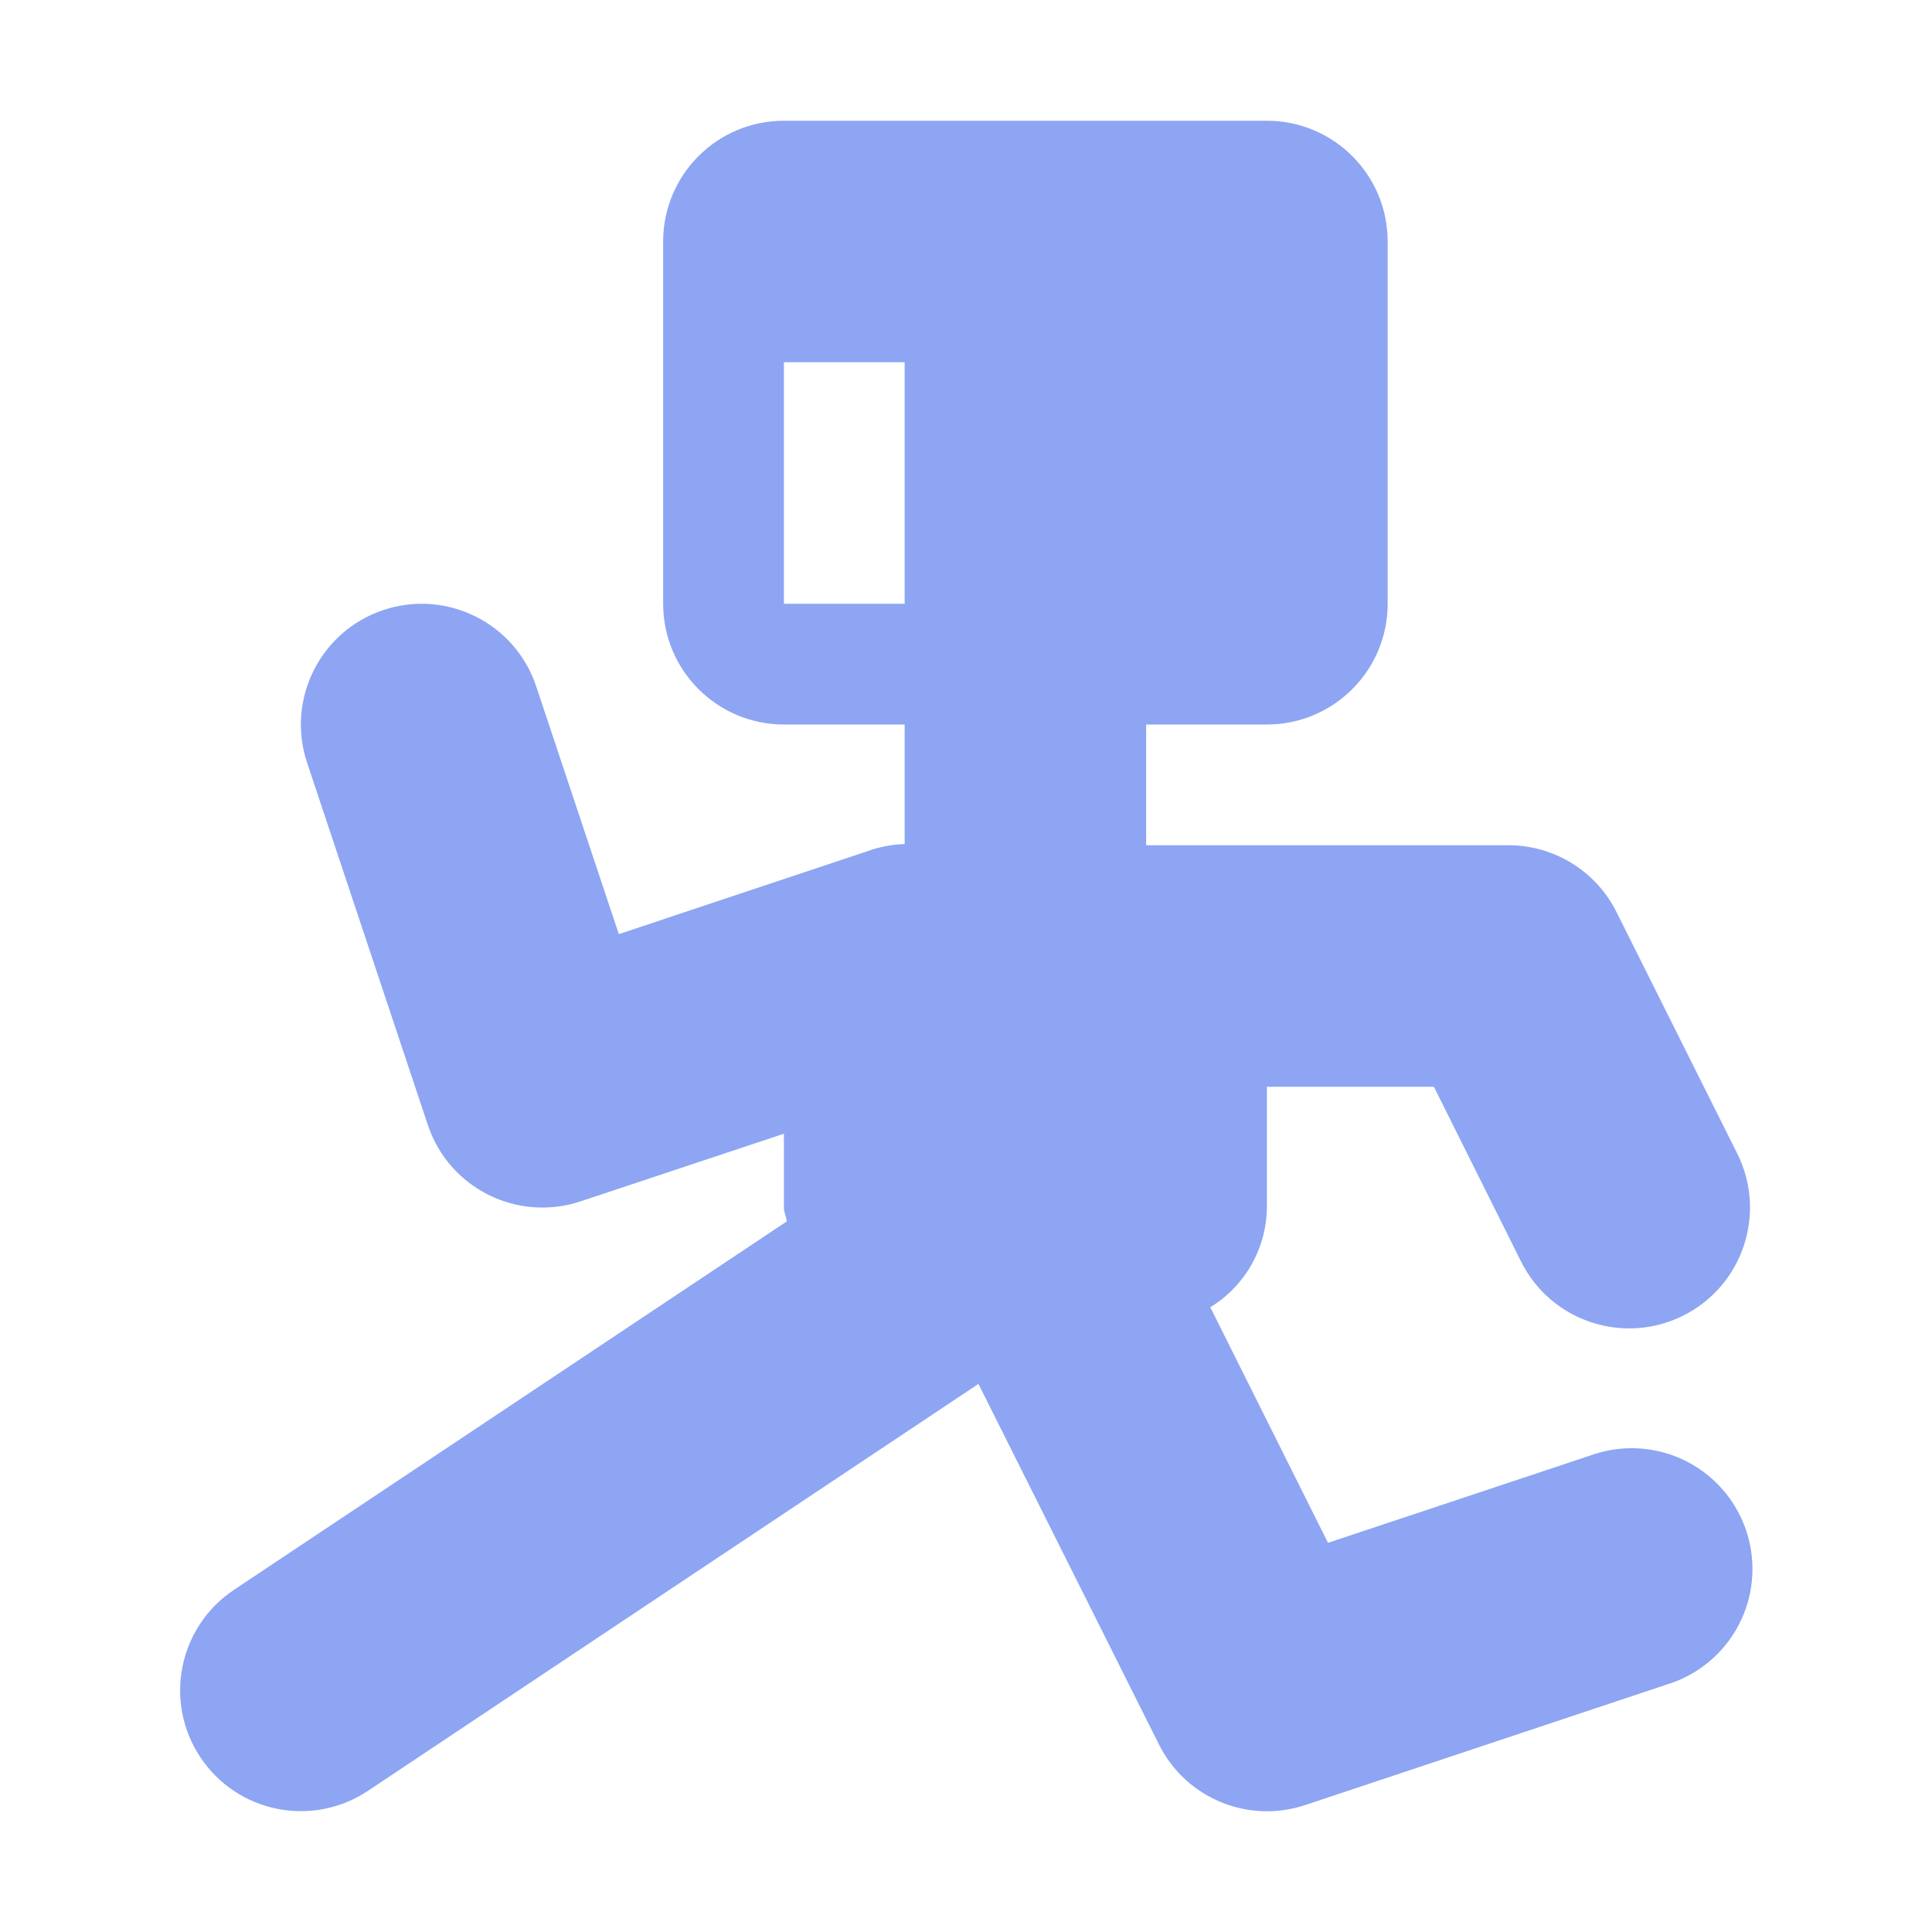
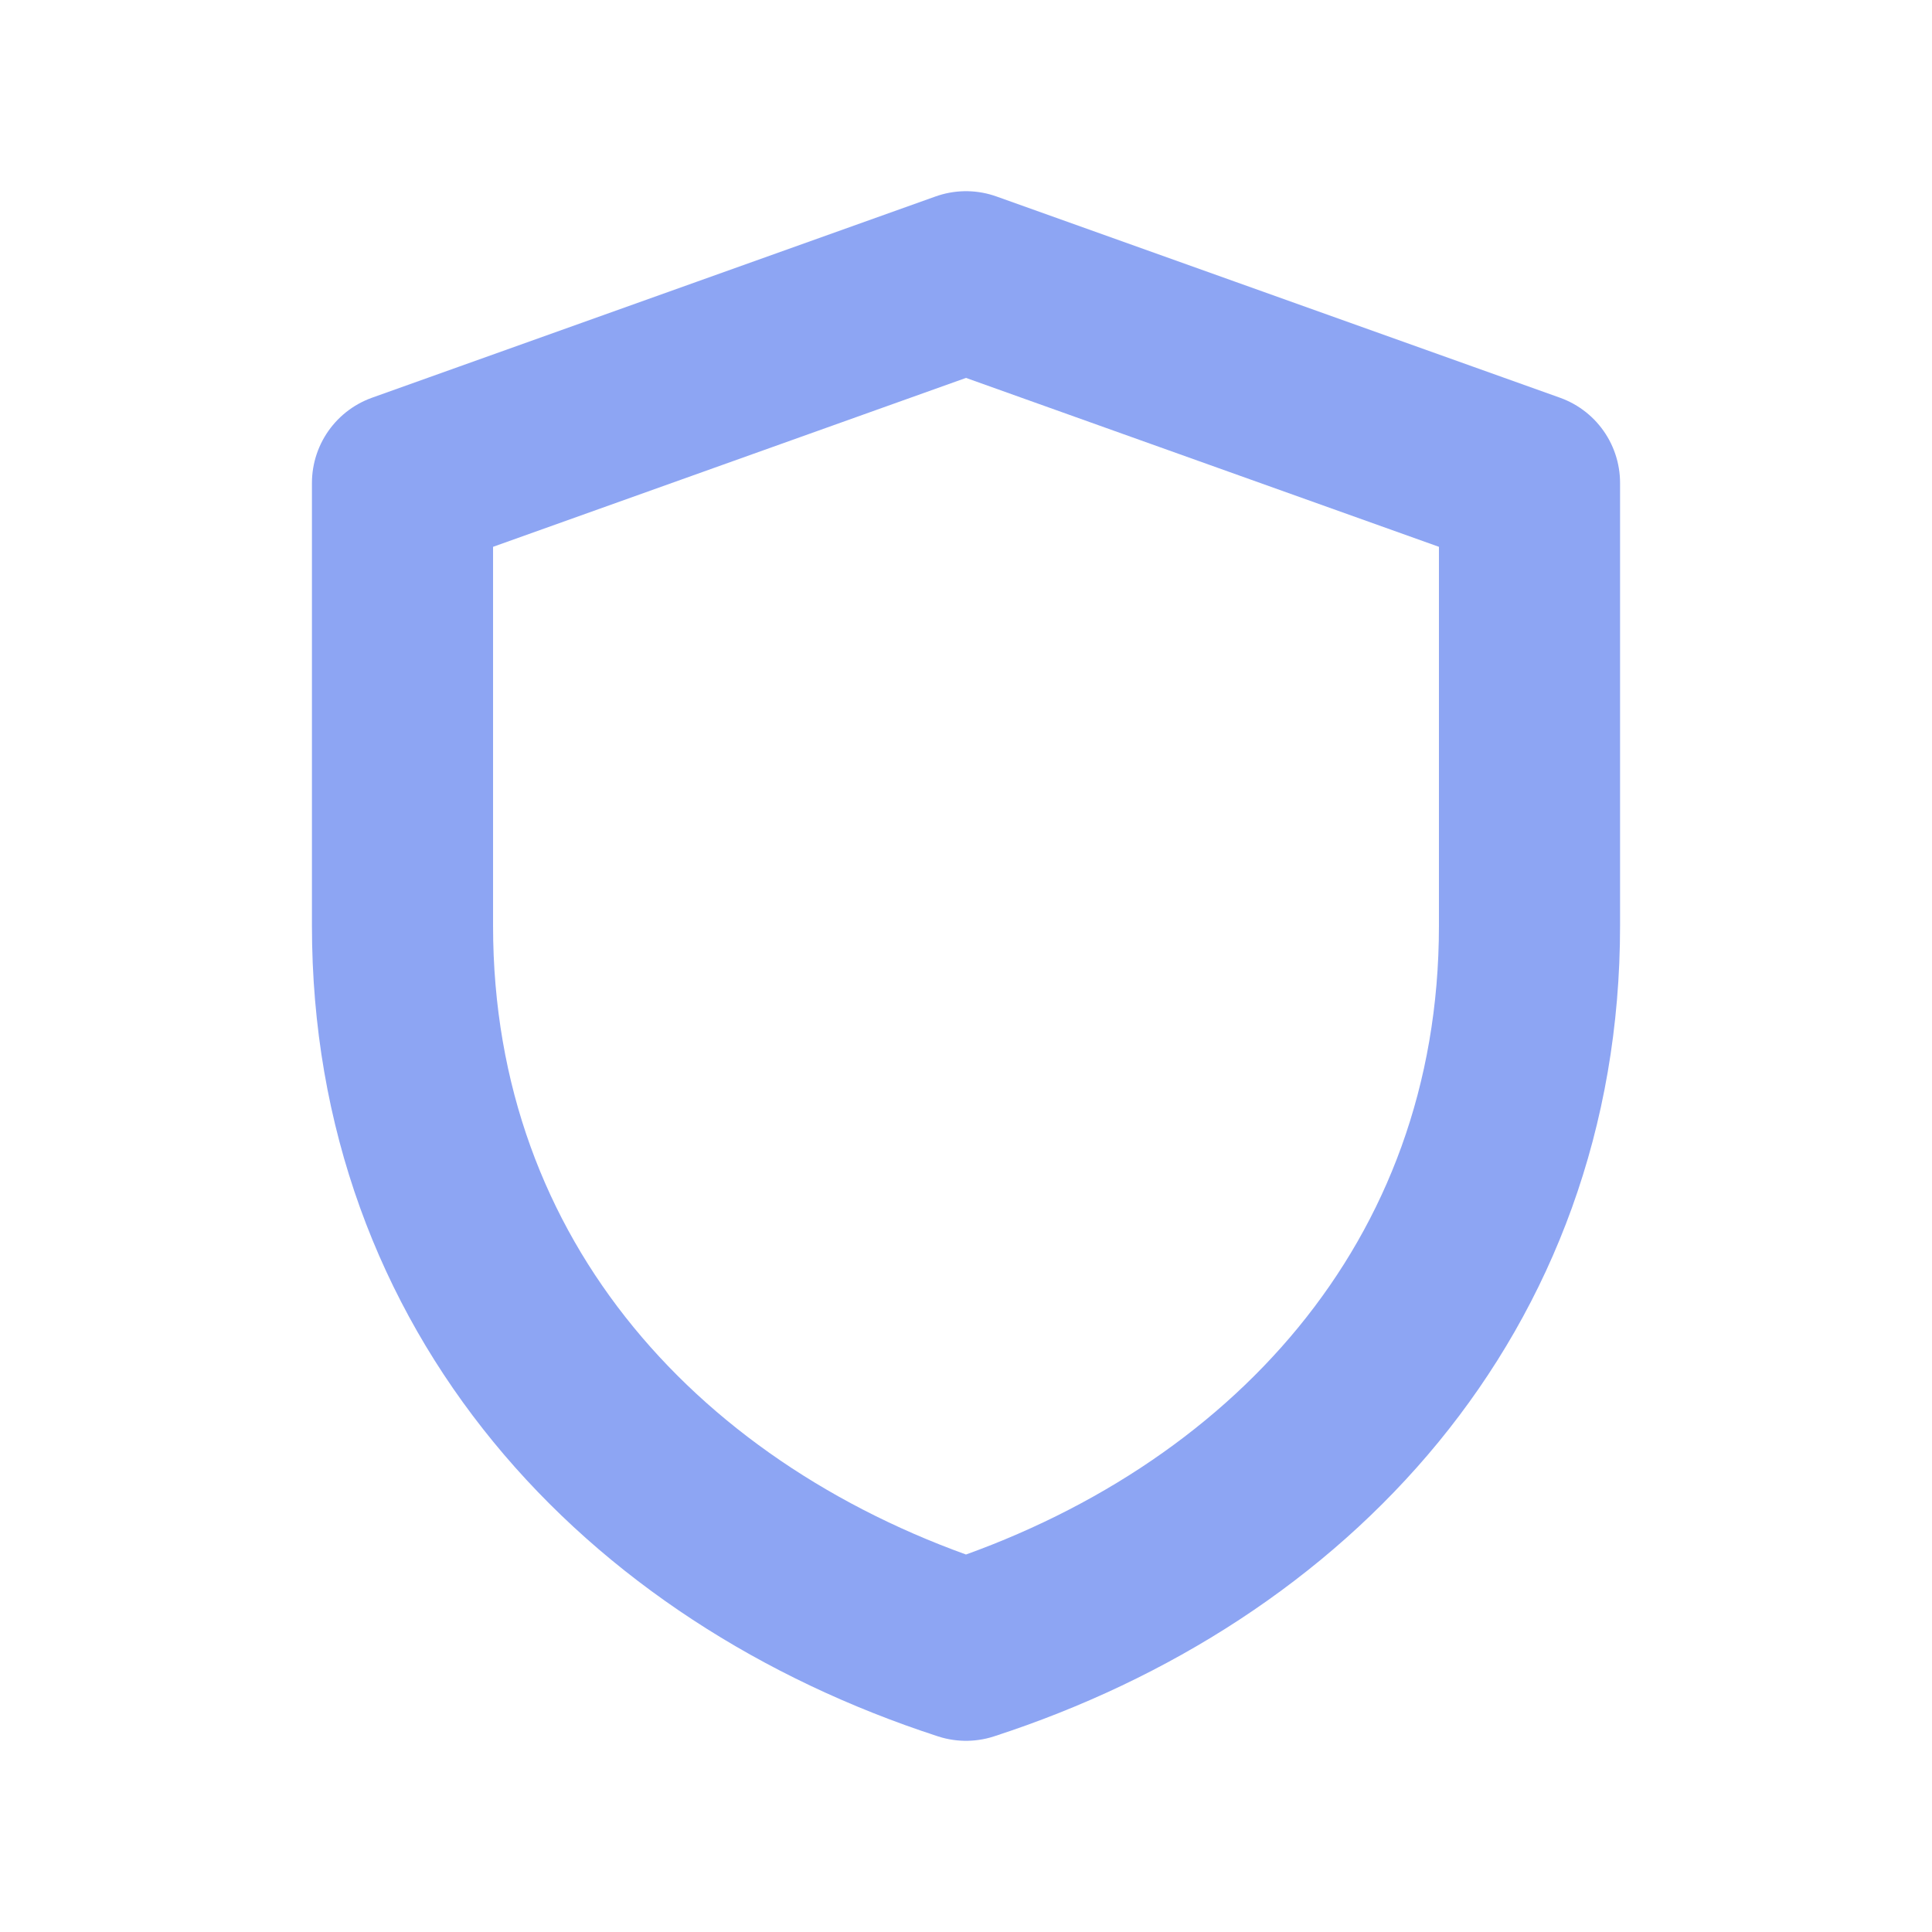
- <svg xmlns="http://www.w3.org/2000/svg" width="16" height="16">
-   <path fill="#8da5f3" d="M6.492 1a1 1 0 0 0-1 1v3a1 1 0 0 0 1 1h1v.99a1 1 0 0 0-.316.062l-2.051.684-.684-2.051a1 1 0 0 0-1.898.631l1 3a1 1 0 0 0 1.265.633l1.684-.56v.61c0 .041.019.076.024.116l-4.579 3.052a1 1 0 1 0 1.11 1.664l5.056-3.37 1.495 2.986a1 1 0 0 0 1.21.502l3-1a1 1 0 1 0-.632-1.897l-2.178.725-.975-1.951a.981.981 0 0 0 .469-.827V9h1.383l.722 1.448a1 1 0 1 0 1.79-.895l-1-2A1 1 0 0 0 12.492 7h-3V6h1a1 1 0 0 0 1-1V2a1 1 0 0 0-1-1zm0 2h1v2h-1z" />
+ <svg xmlns="http://www.w3.org/2000/svg" width="16" height="16" viewBox="0 0 24 24" fill="none" stroke="#8da5f3" stroke-width="2.25" stroke-linecap="round" stroke-linejoin="round">
+   <path d="M12 3.5l7 2.5v5.5c0 4.5-3 7.7-7 9-4-1.3-7-4.5-7-9V6z" />
</svg>
